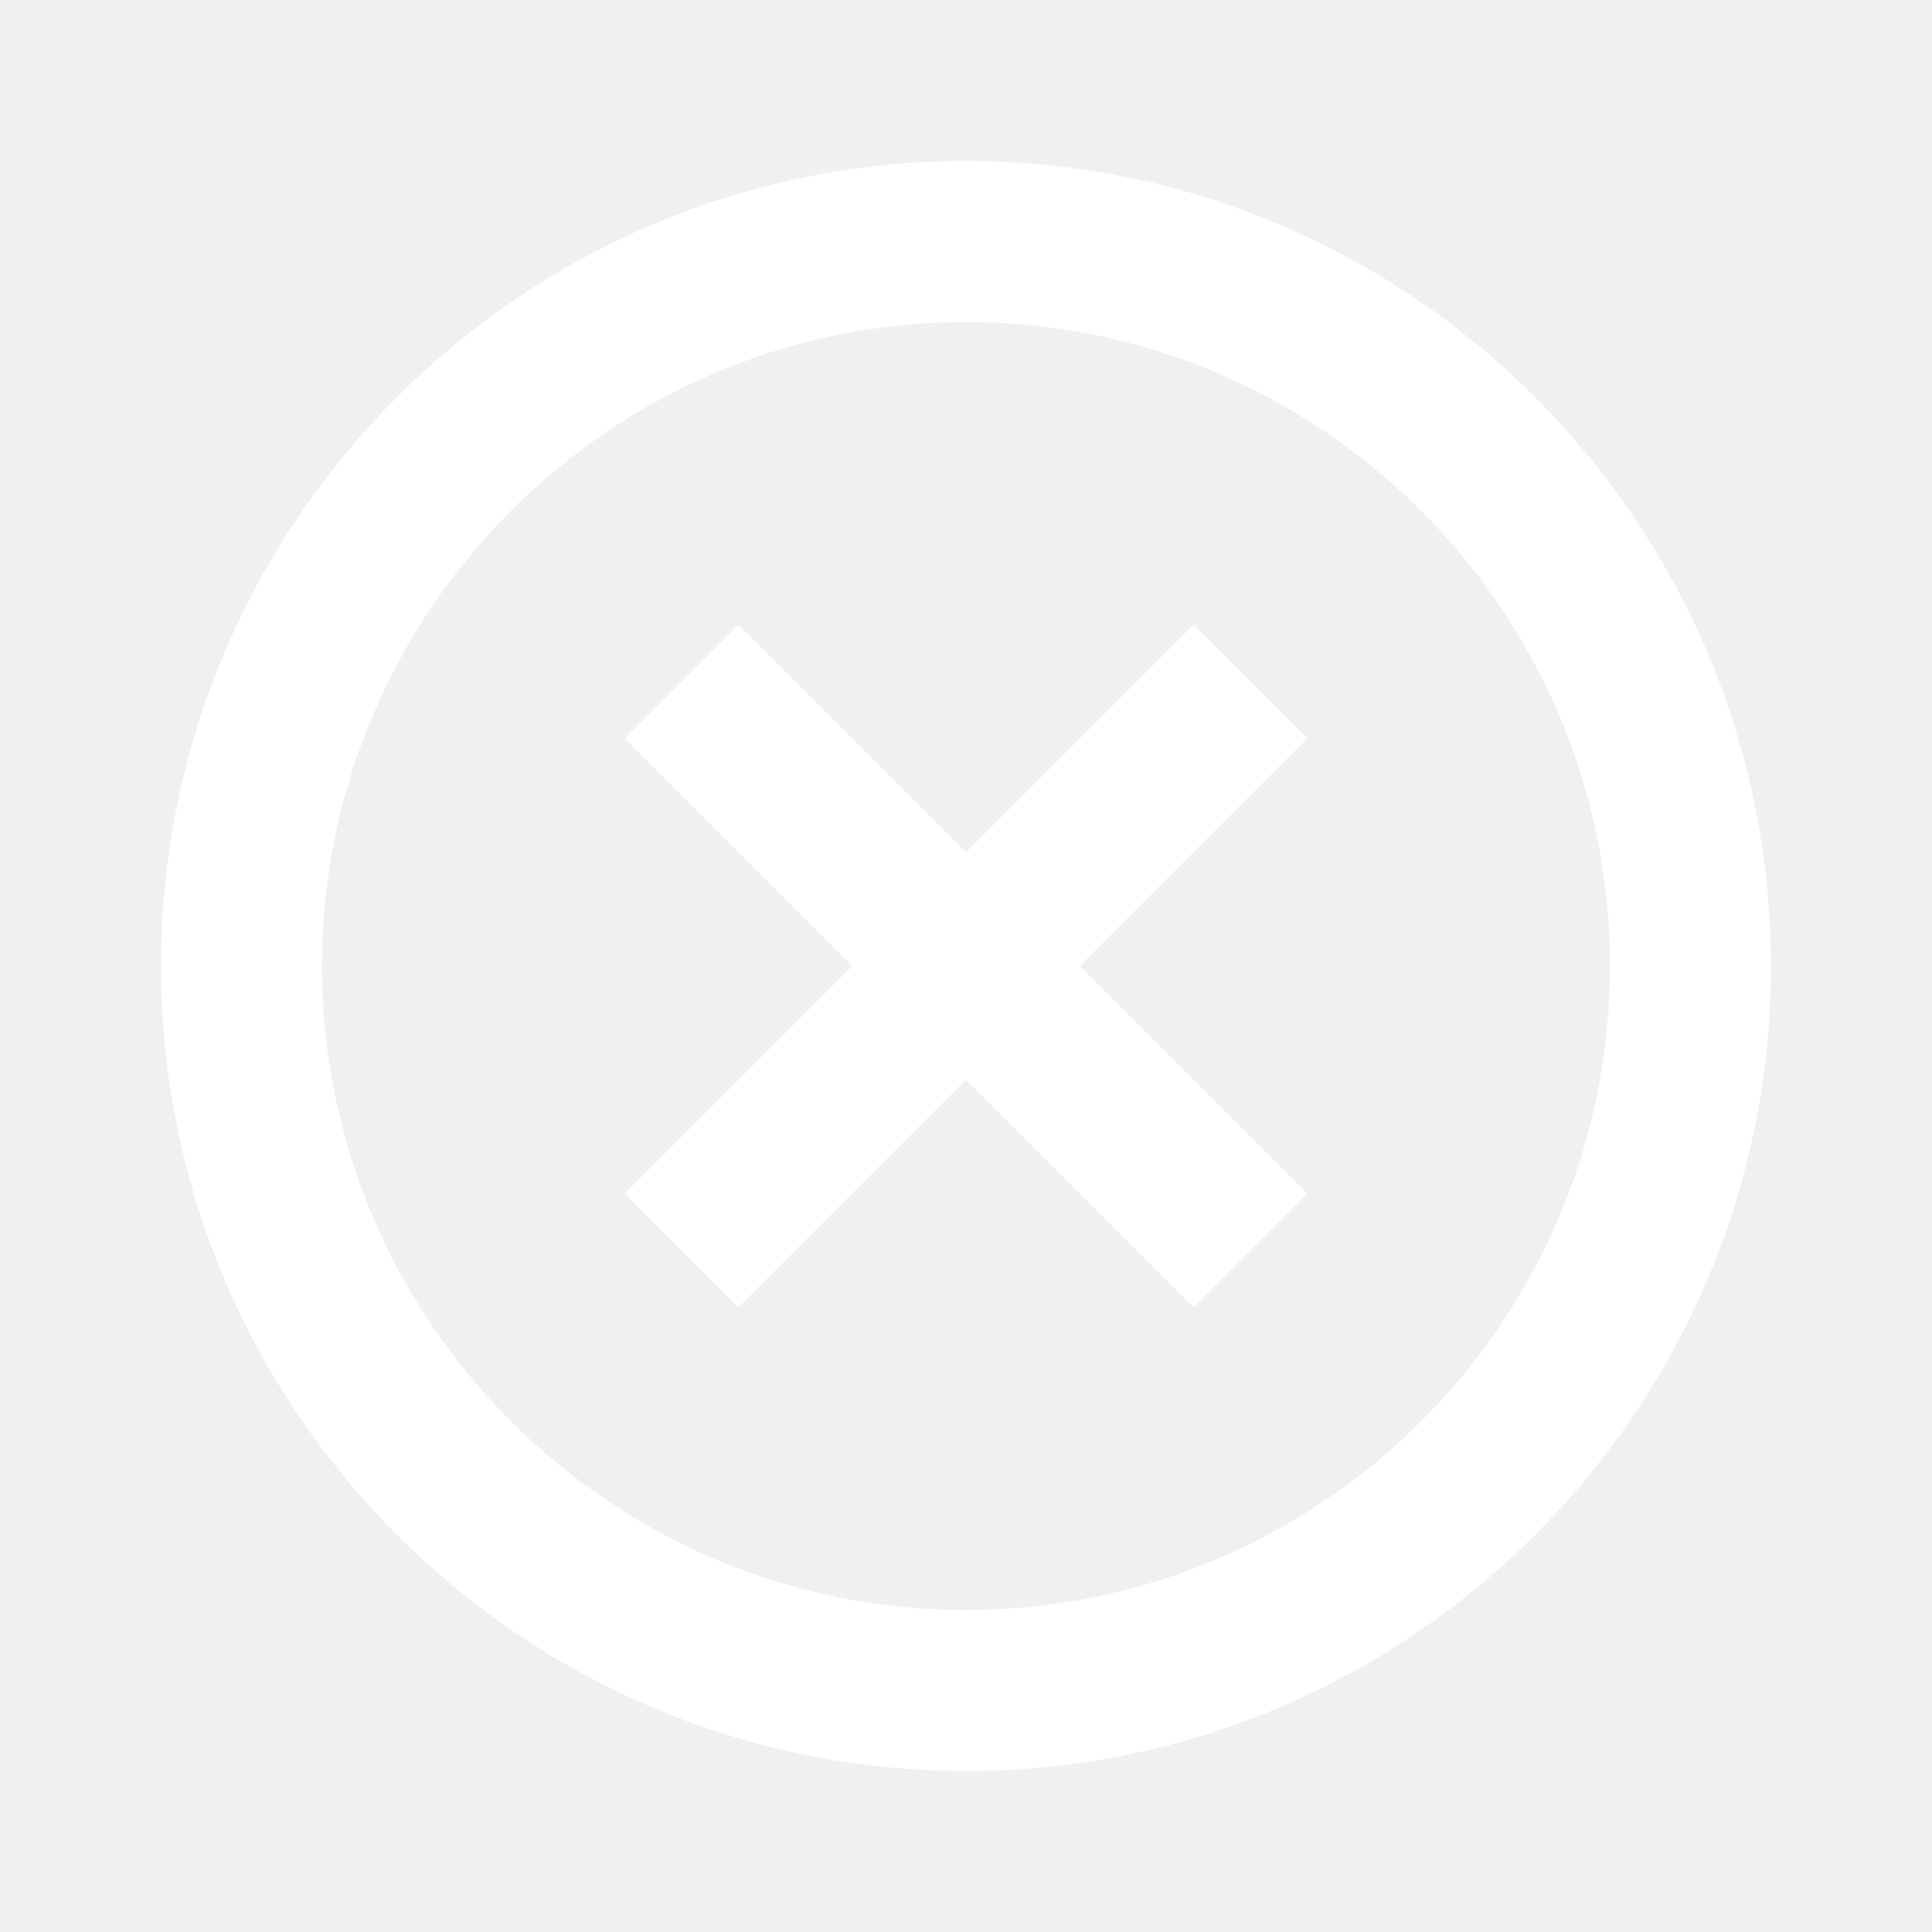
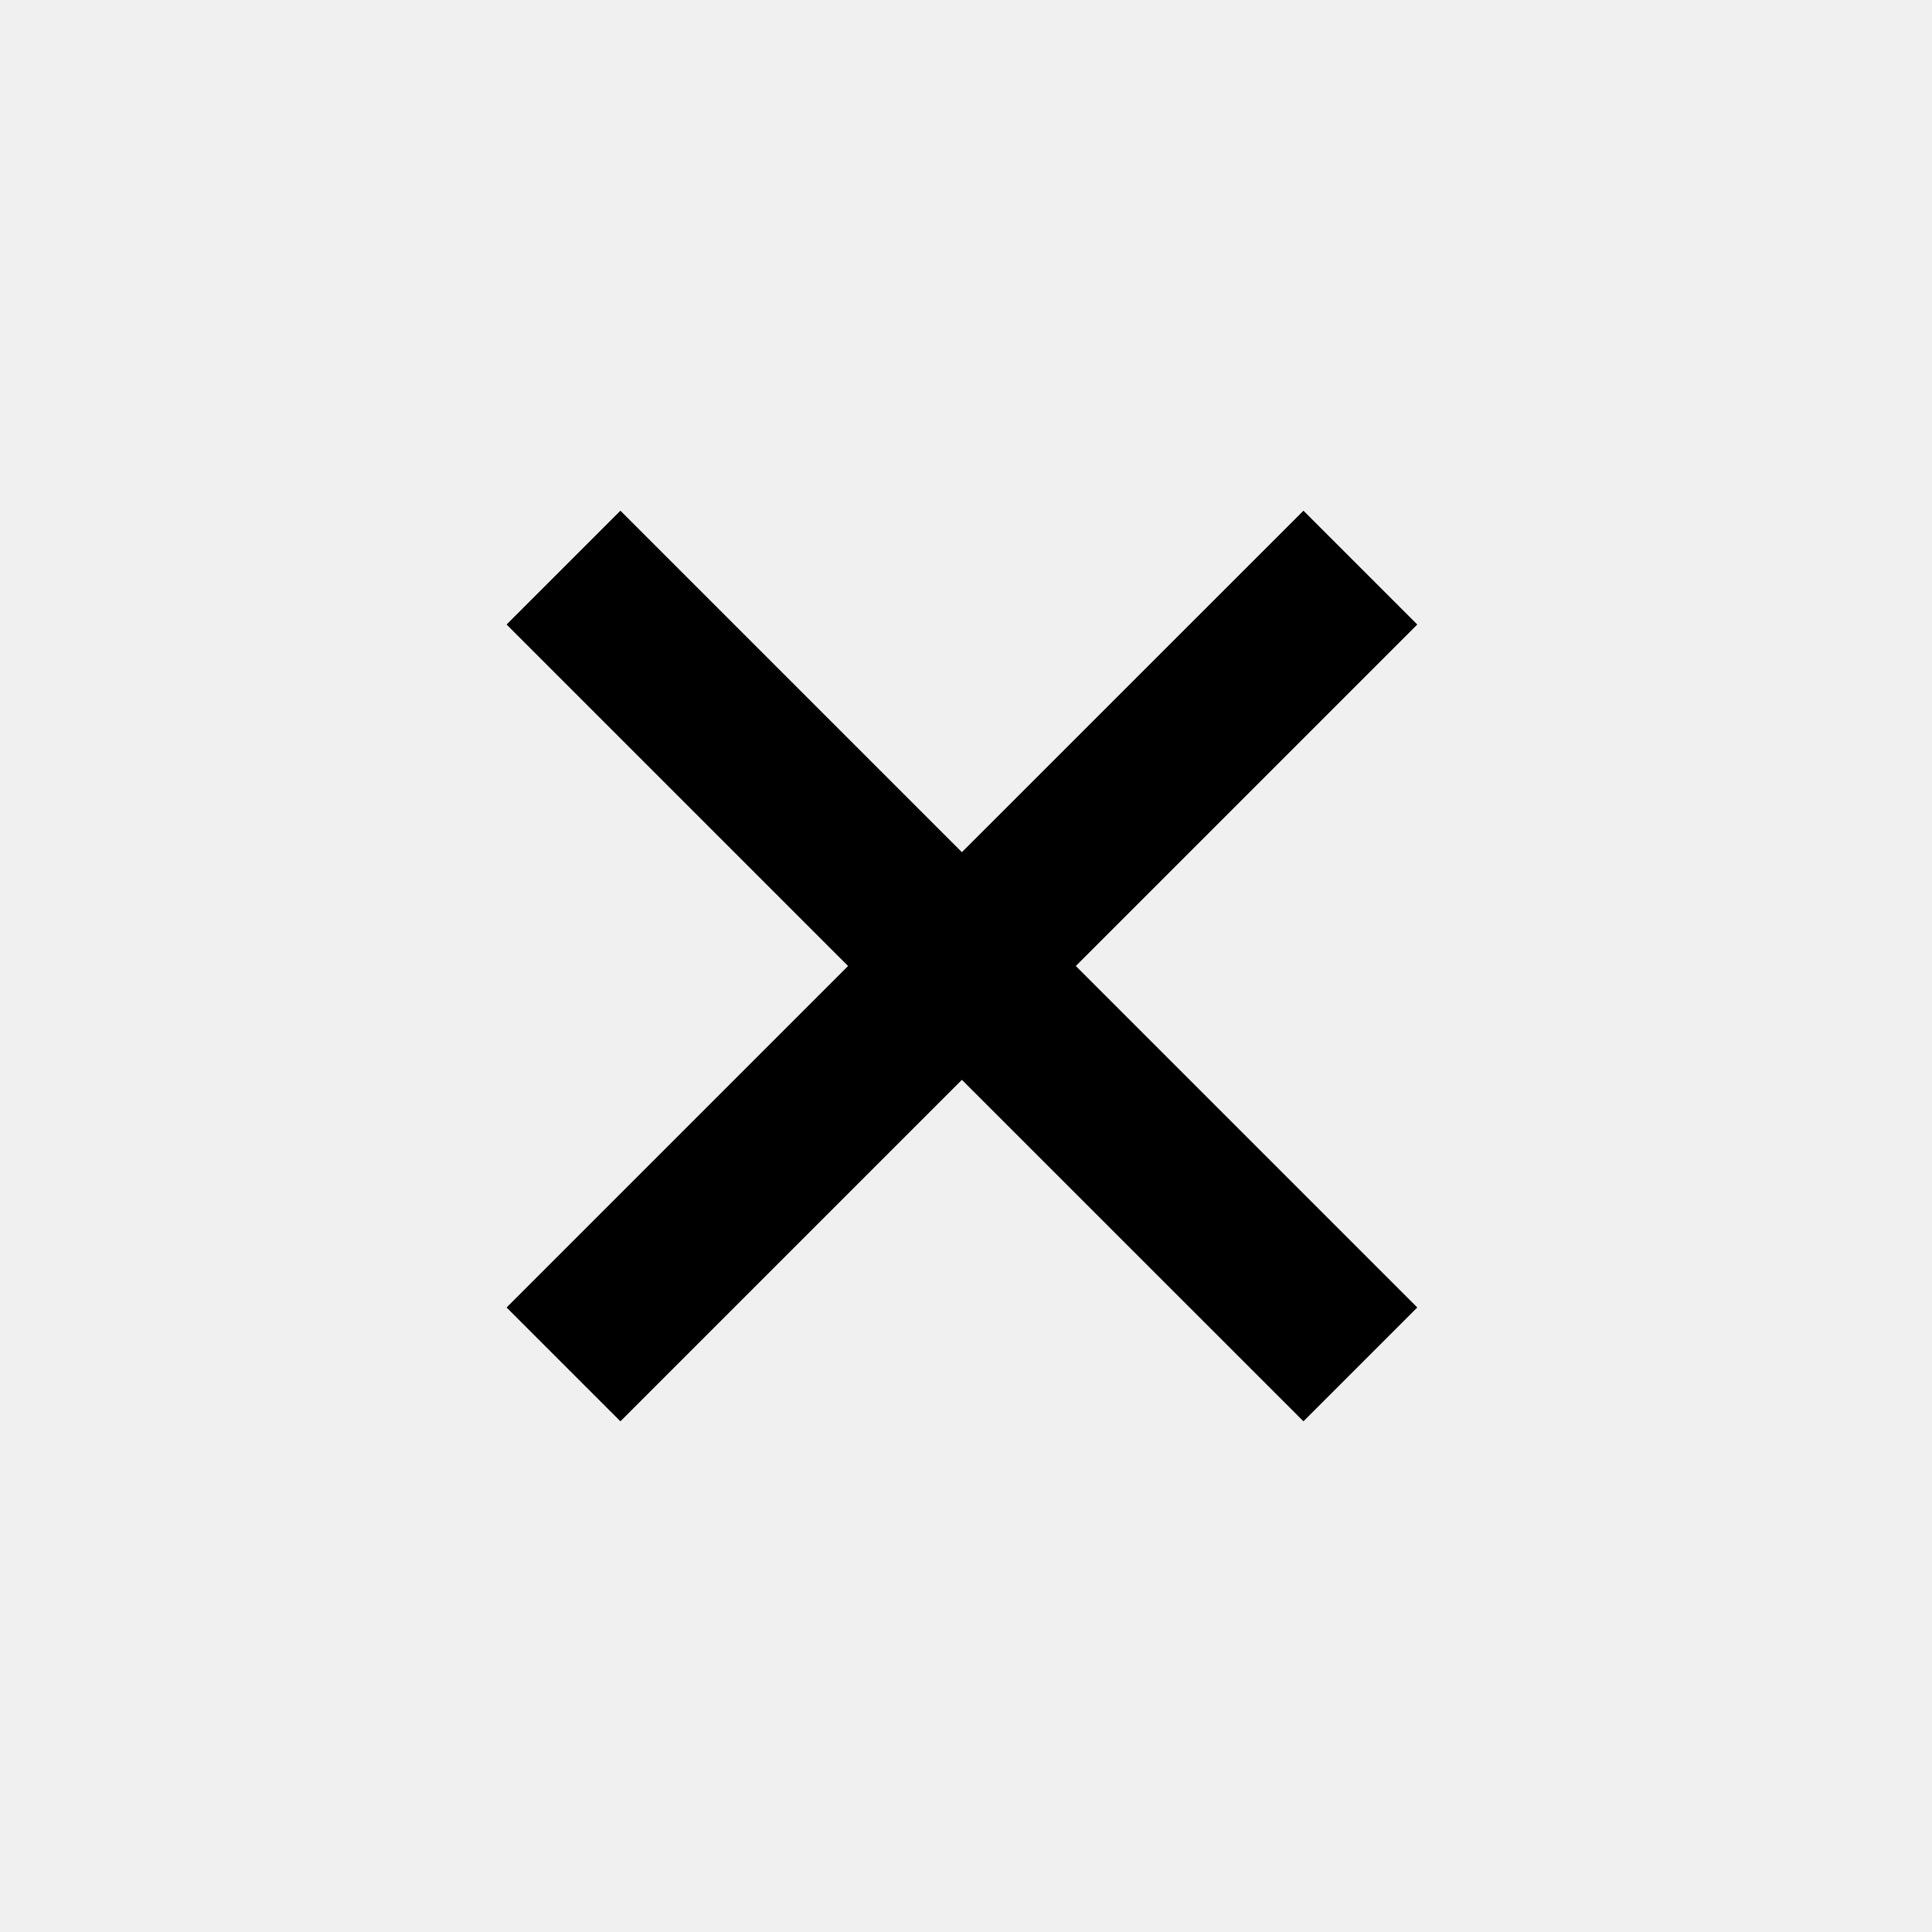
- <svg xmlns="http://www.w3.org/2000/svg" width="24" height="24" viewBox="0 0 24 24" style="fill: #fff;transform: ;msFilter:;">
-   <path d="M9.172 16.242 12 13.414l2.828 2.828 1.414-1.414L13.414 12l2.828-2.828-1.414-1.414L12 10.586 9.172 7.758 7.758 9.172 10.586 12l-2.828 2.828z" />
-   <path d="M12 22c5.514 0 10-4.486 10-10S17.514 2 12 2 2 6.486 2 12s4.486 10 10 10zm0-18c4.411 0 8 3.589 8 8s-3.589 8-8 8-8-3.589-8-8 3.589-8 8-8z" />
+ <svg xmlns="http://www.w3.org/2000/svg" width="24" height="24" viewBox="0 0 24 24" style="fill: #000000; transform: ;msFilter:;">
+   <path d="m16.192 6.344-4.243 4.242-4.242-4.242-1.414 1.414L10.535 12l-4.242 4.242 1.414 1.414 4.242-4.242 4.243 4.242 1.414-1.414L13.364 12l4.242-4.242z" />
</svg>
